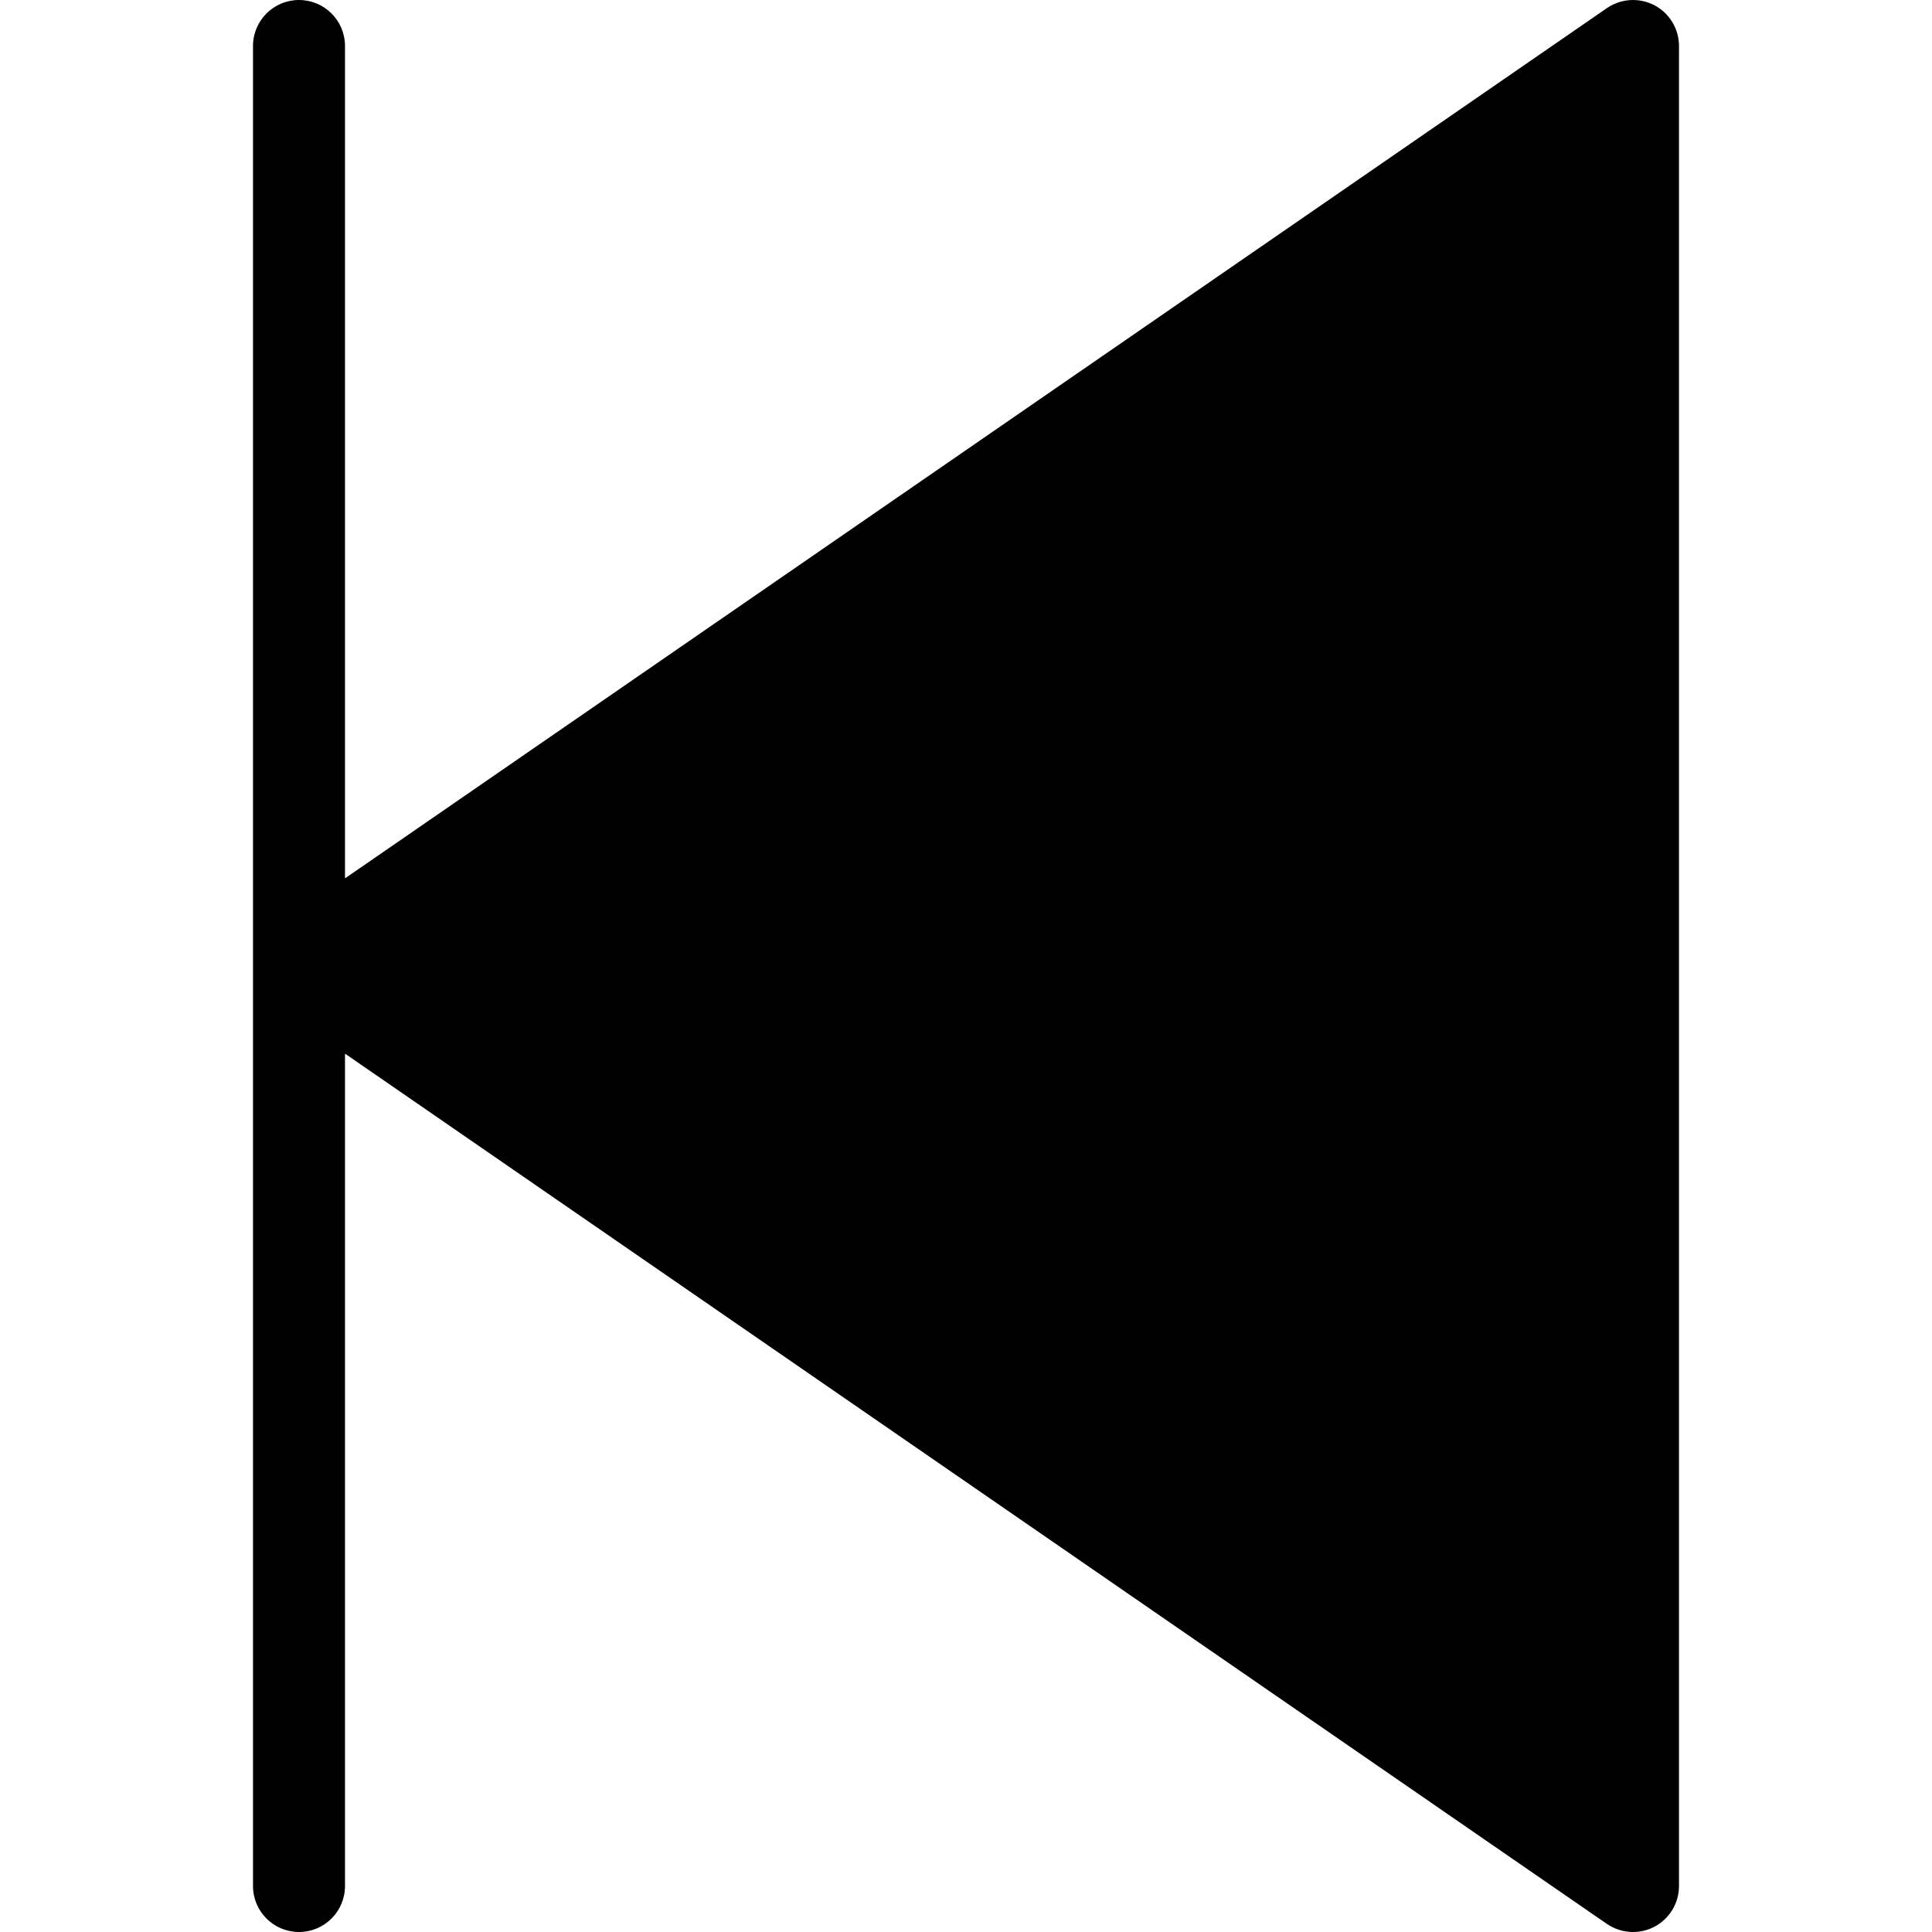
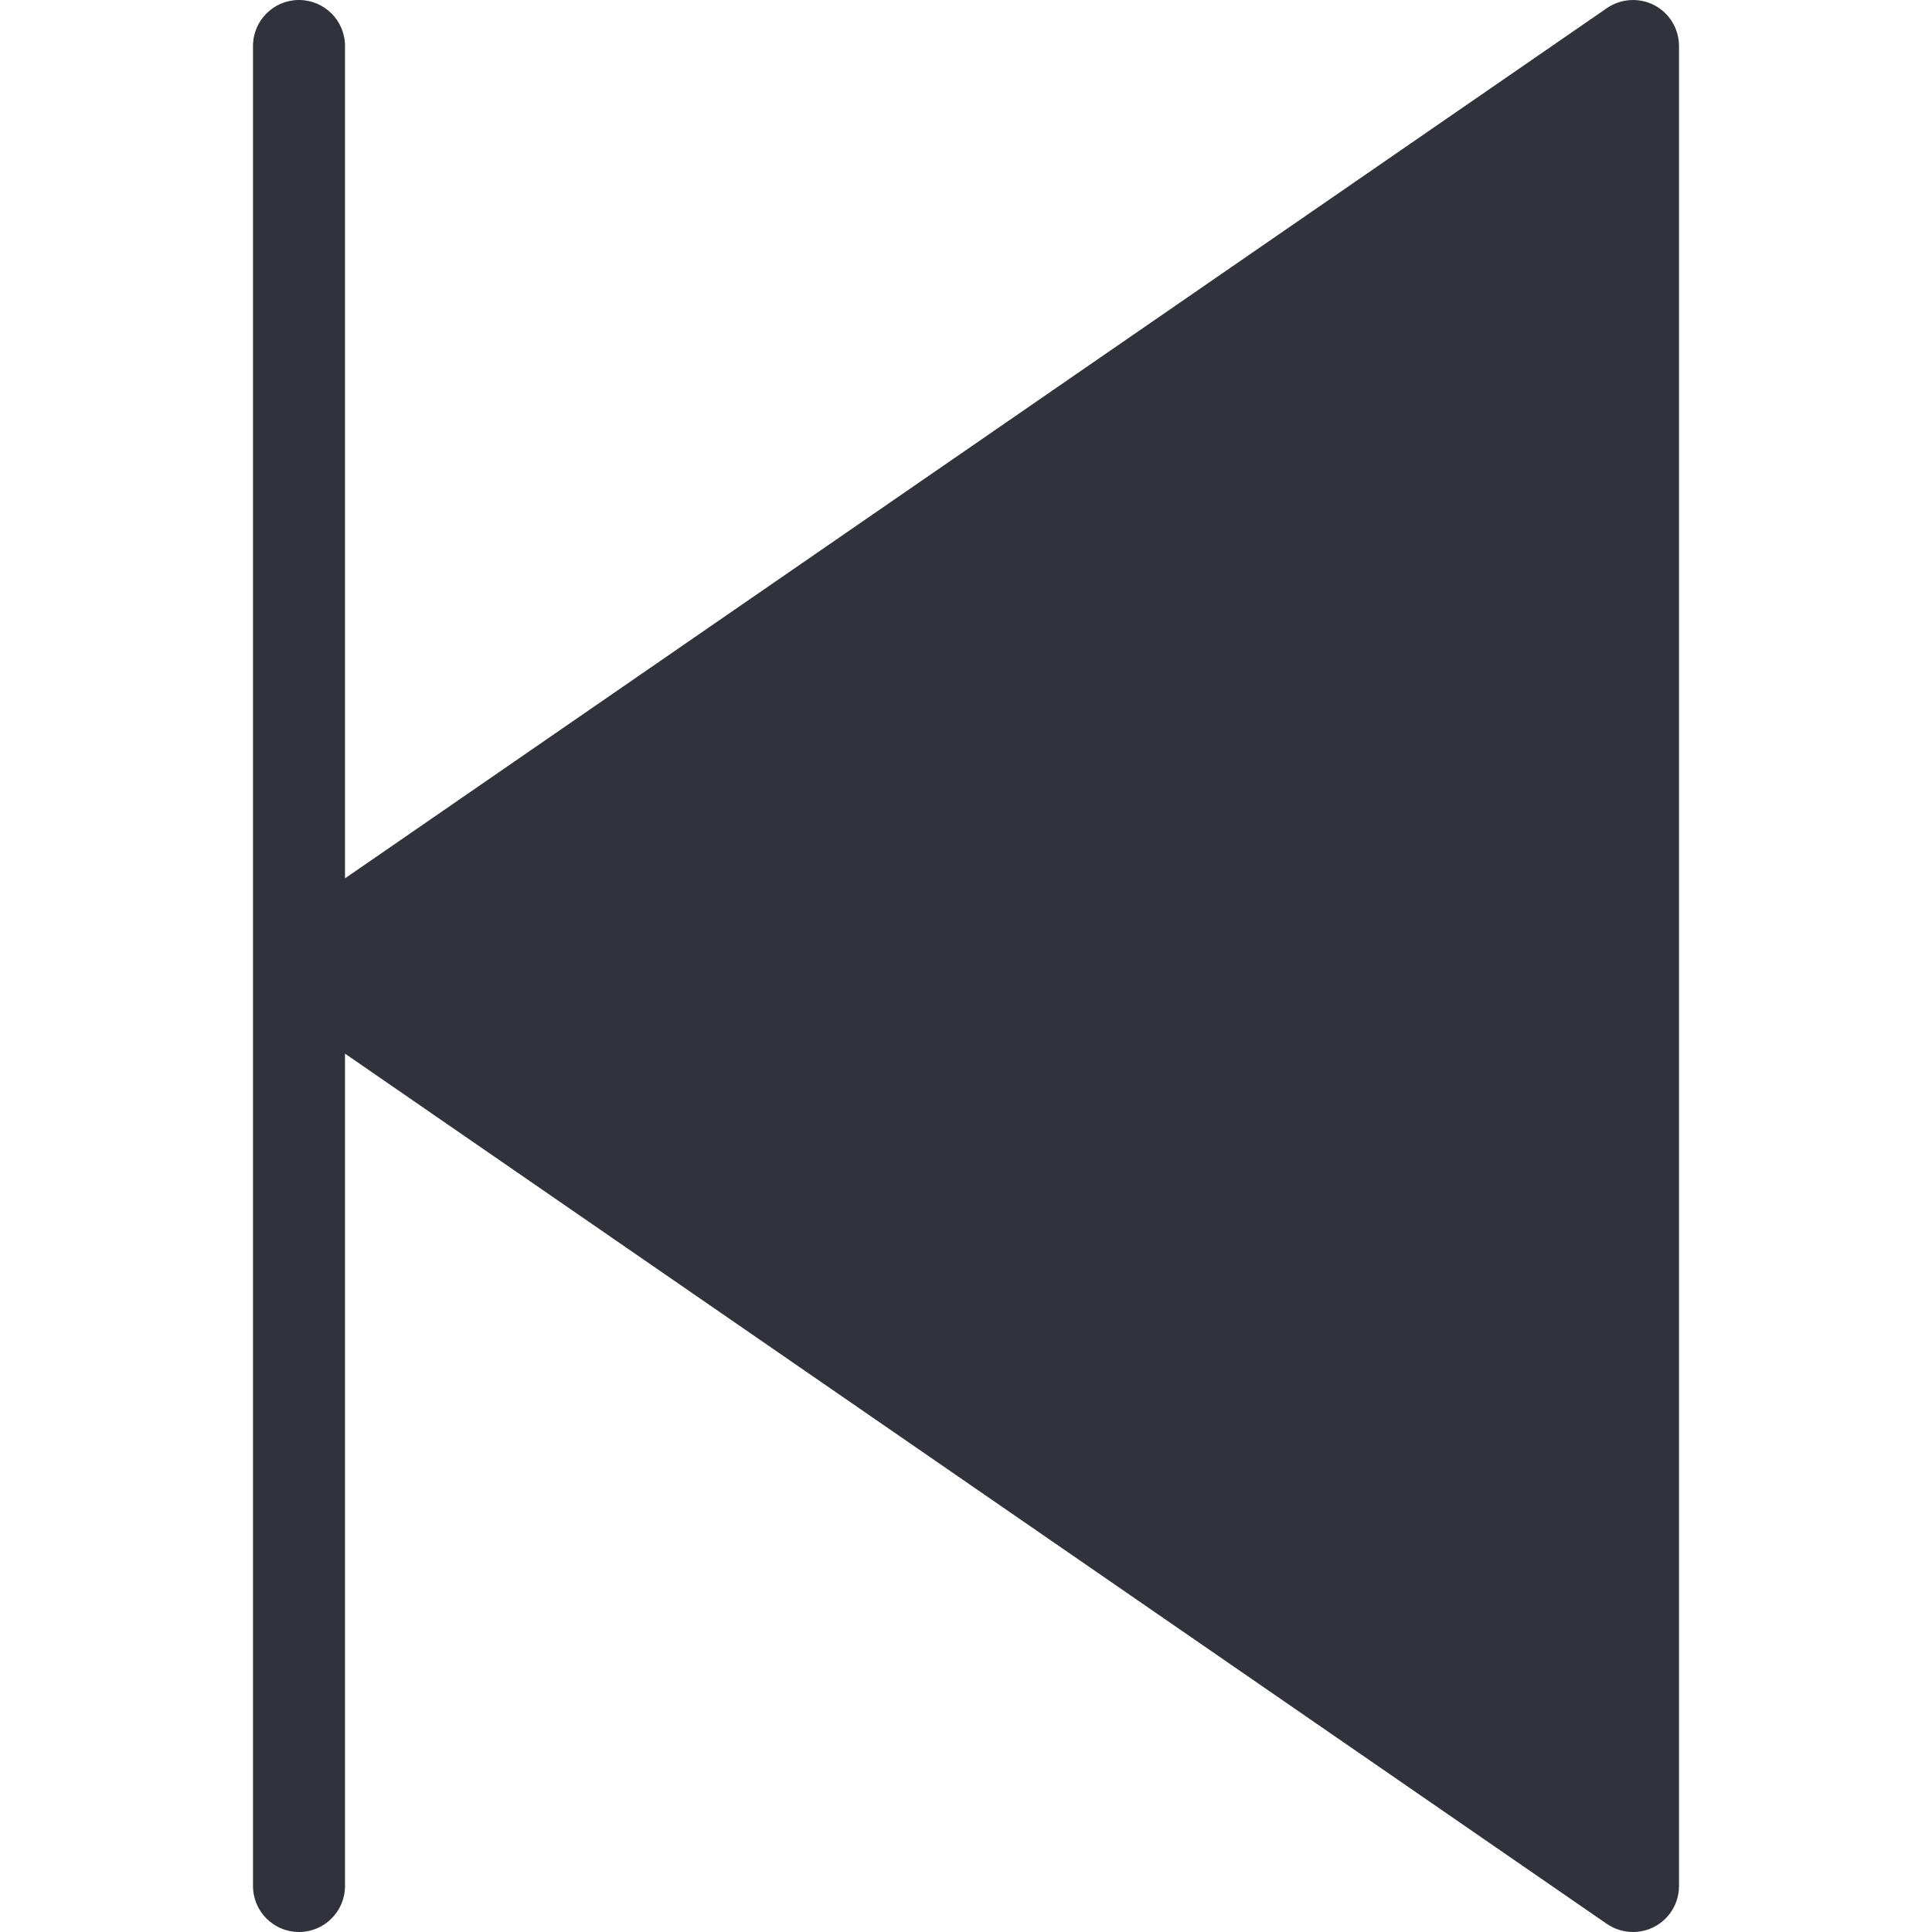
<svg xmlns="http://www.w3.org/2000/svg" version="1.1" id="Capa_1" x="0px" y="0px" viewBox="0 0 42 42" style="enable-background:new 0 0 42 42;" xml:space="preserve">
-   <path d="M35.965,0.114c-0.329-0.171-0.726-0.148-1.033,0.063L7.5,19.095V1c0-0.553-0.448-1-1-1s-1,0.447-1,1v40c0,0.553,0.448,1,1,1  s1-0.447,1-1V22.905l27.432,18.919C35.103,41.94,35.301,42,35.5,42c0.159,0,0.319-0.038,0.465-0.114  C36.294,41.713,36.5,41.372,36.5,41V1C36.5,0.628,36.294,0.287,35.965,0.114z" />
+   <path fill="#32323D" d="M35.965,0.114c-0.329-0.171-0.726-0.148-1.033,0.063L7.5,19.095V1c0-0.553-0.448-1-1-1s-1,0.447-1,1v40c0,0.553,0.448,1,1,1  s1-0.447,1-1V22.905l27.432,18.919C35.103,41.94,35.301,42,35.5,42c0.159,0,0.319-0.038,0.465-0.114  C36.294,41.713,36.5,41.372,36.5,41V1C36.5,0.628,36.294,0.287,35.965,0.114z" />
  <g>
</g>
  <g>
</g>
  <g>
</g>
  <g>
</g>
  <g>
</g>
  <g>
</g>
  <g>
</g>
  <g>
</g>
  <g>
</g>
  <g>
</g>
  <g>
</g>
  <g>
</g>
  <g>
</g>
  <g>
</g>
  <g>
</g>
</svg>
